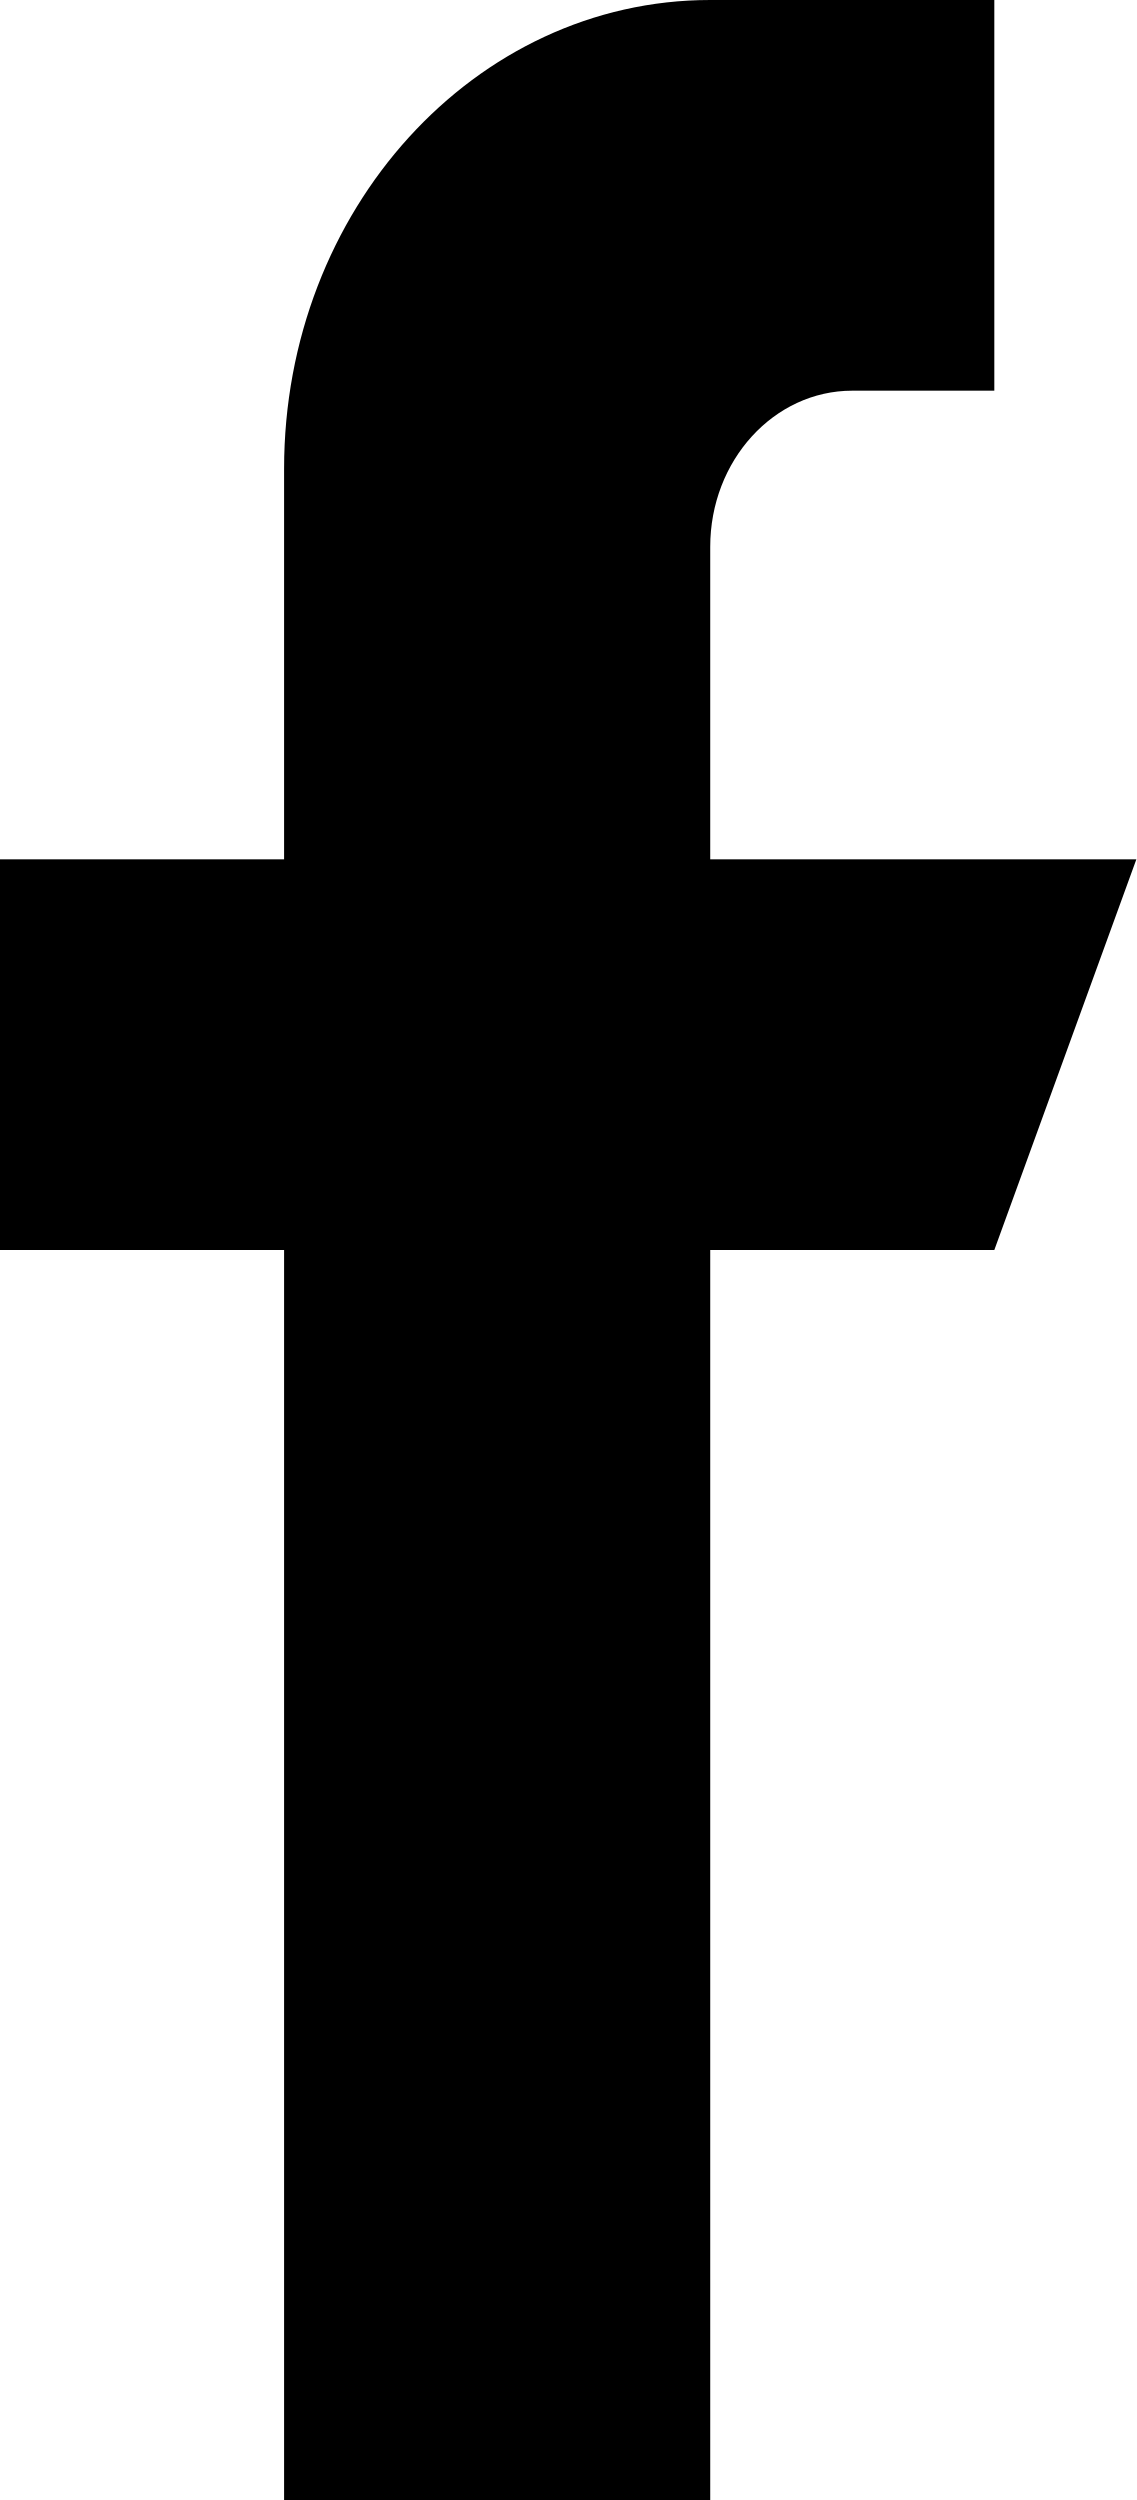
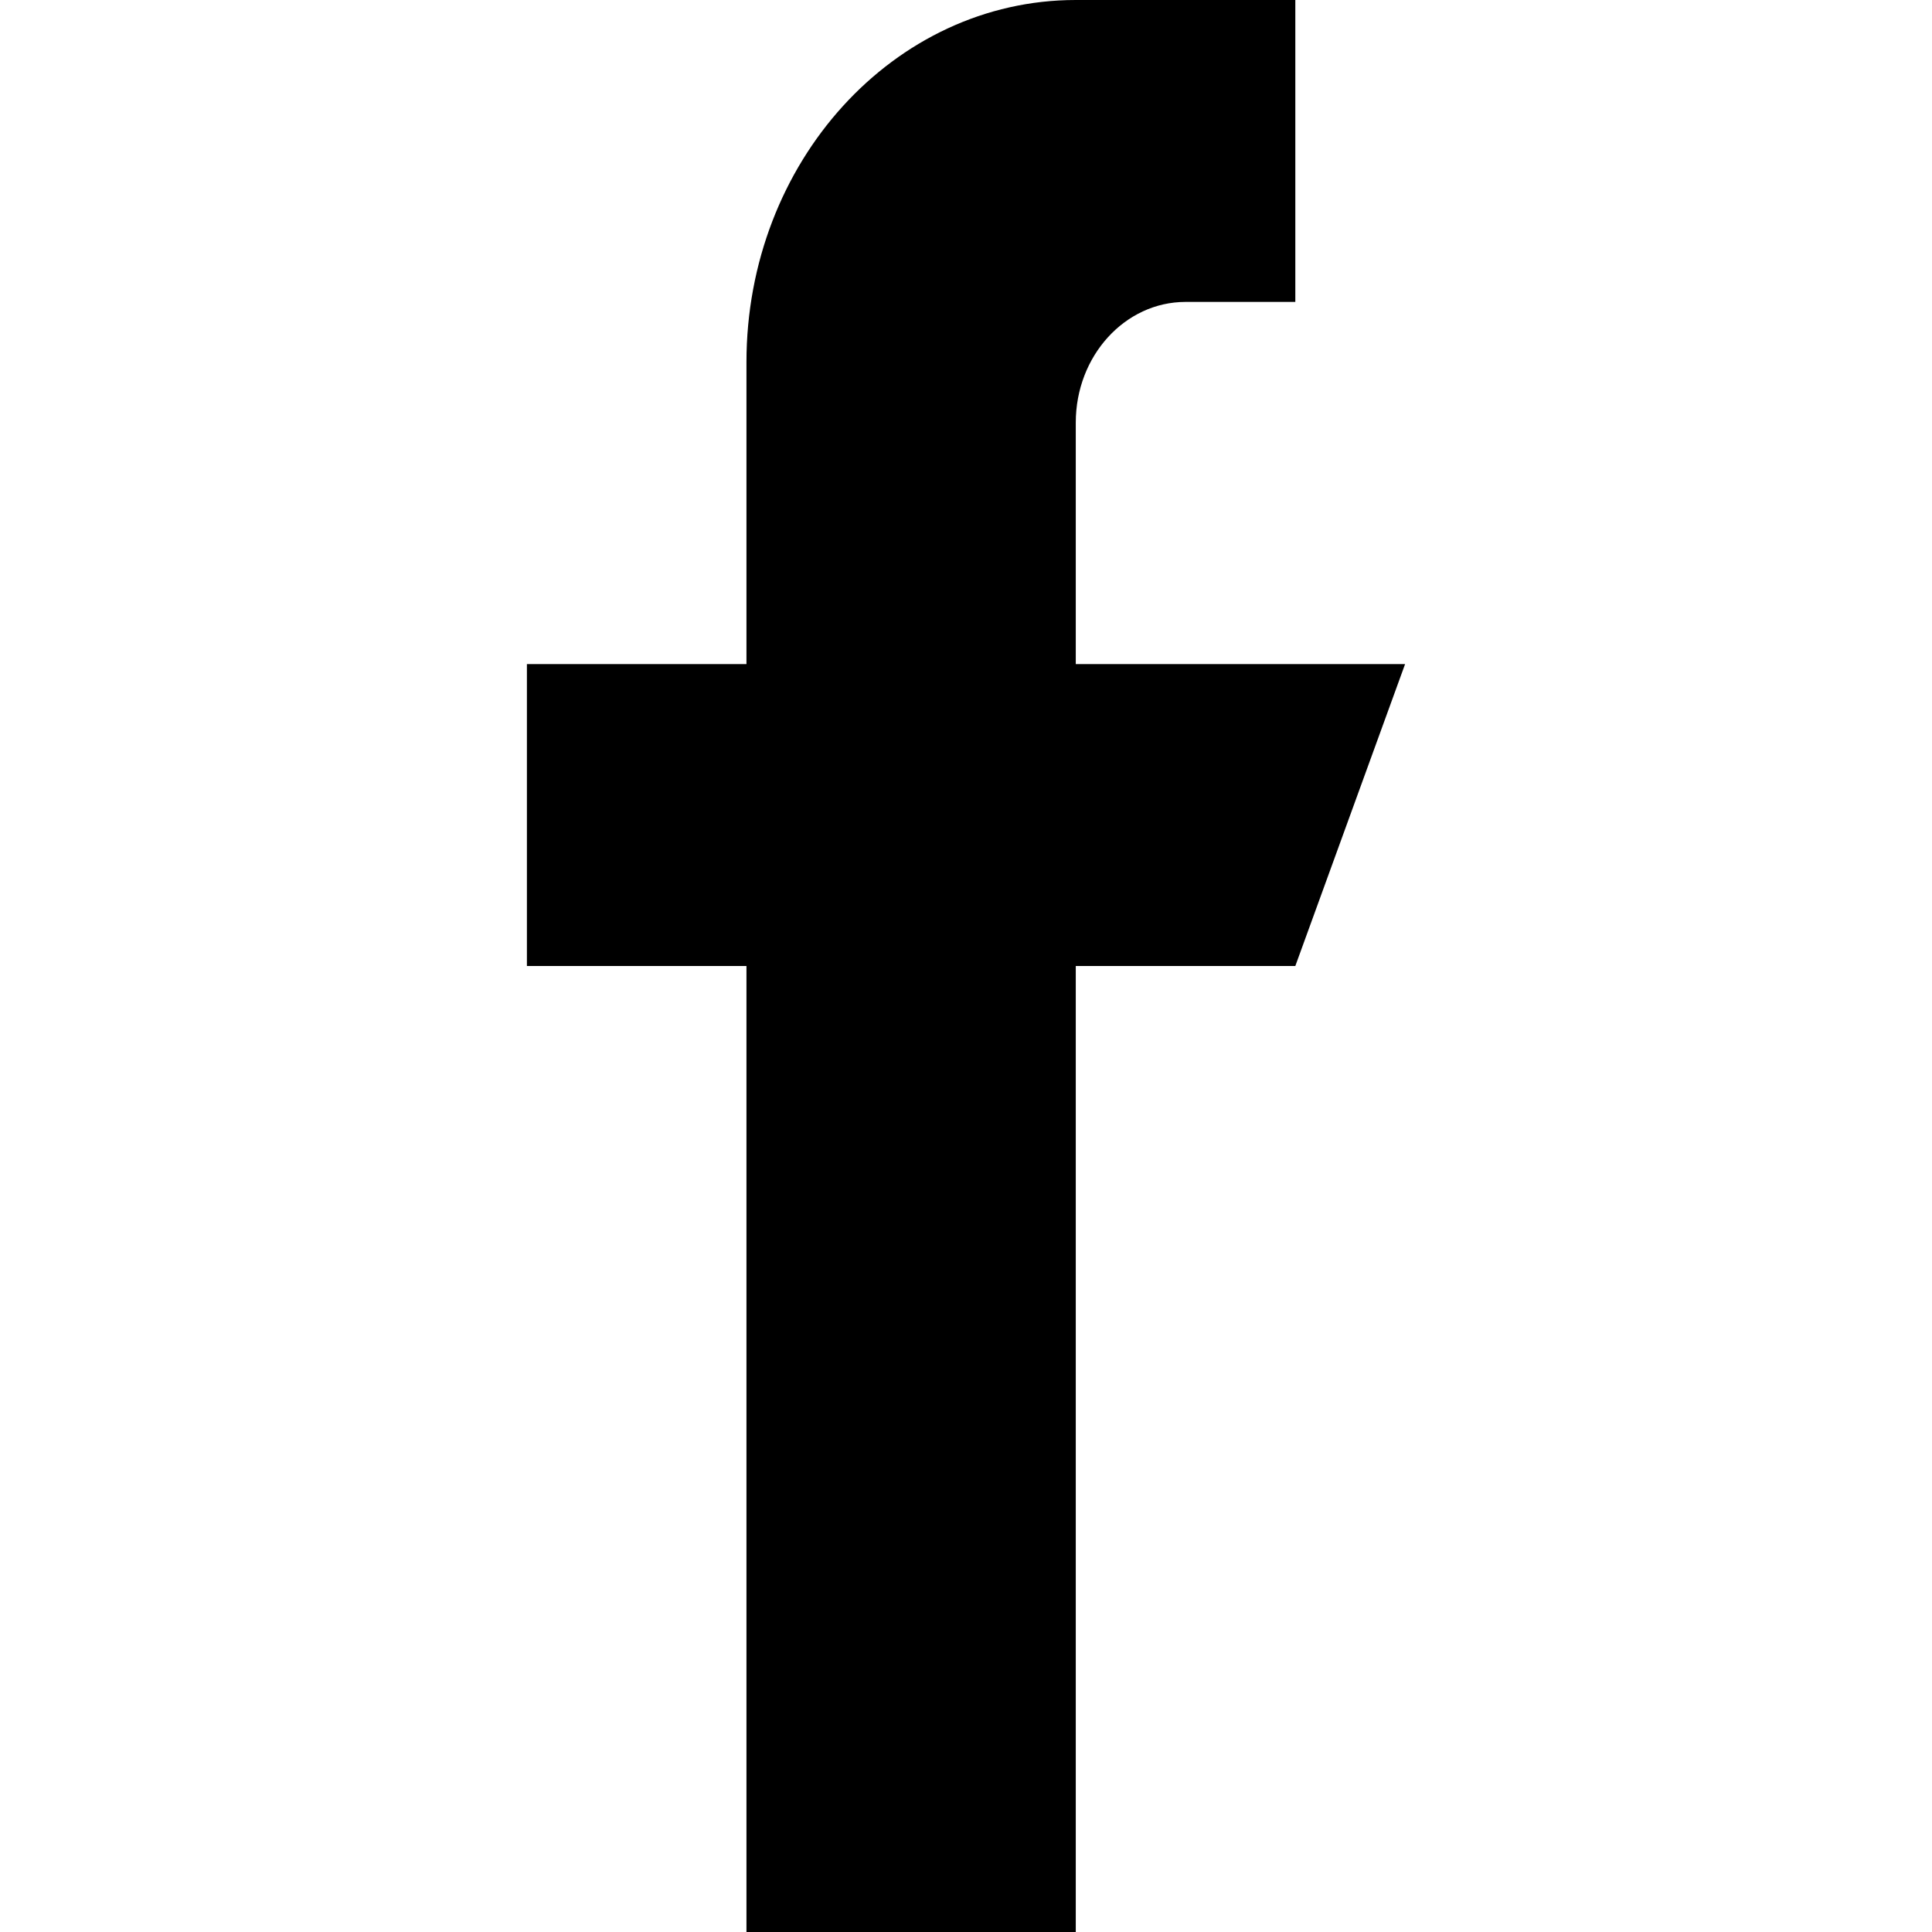
- <svg xmlns="http://www.w3.org/2000/svg" width="10" height="22" viewBox="0 0 10 22" fill="none">
+ <svg xmlns="http://www.w3.org/2000/svg" width="16" height="16  " viewBox="0 0 10 22" fill="none">
  <path d="M6.25 7.562V4.812C6.25 4.053 6.81 3.438 7.5 3.438H8.75V0H6.25C4.179 0 2.5 1.847 2.5 4.125V7.562H0V11H2.5V22H6.25V11H8.75L10 7.562H6.25Z" fill="currentColor" />
</svg>
